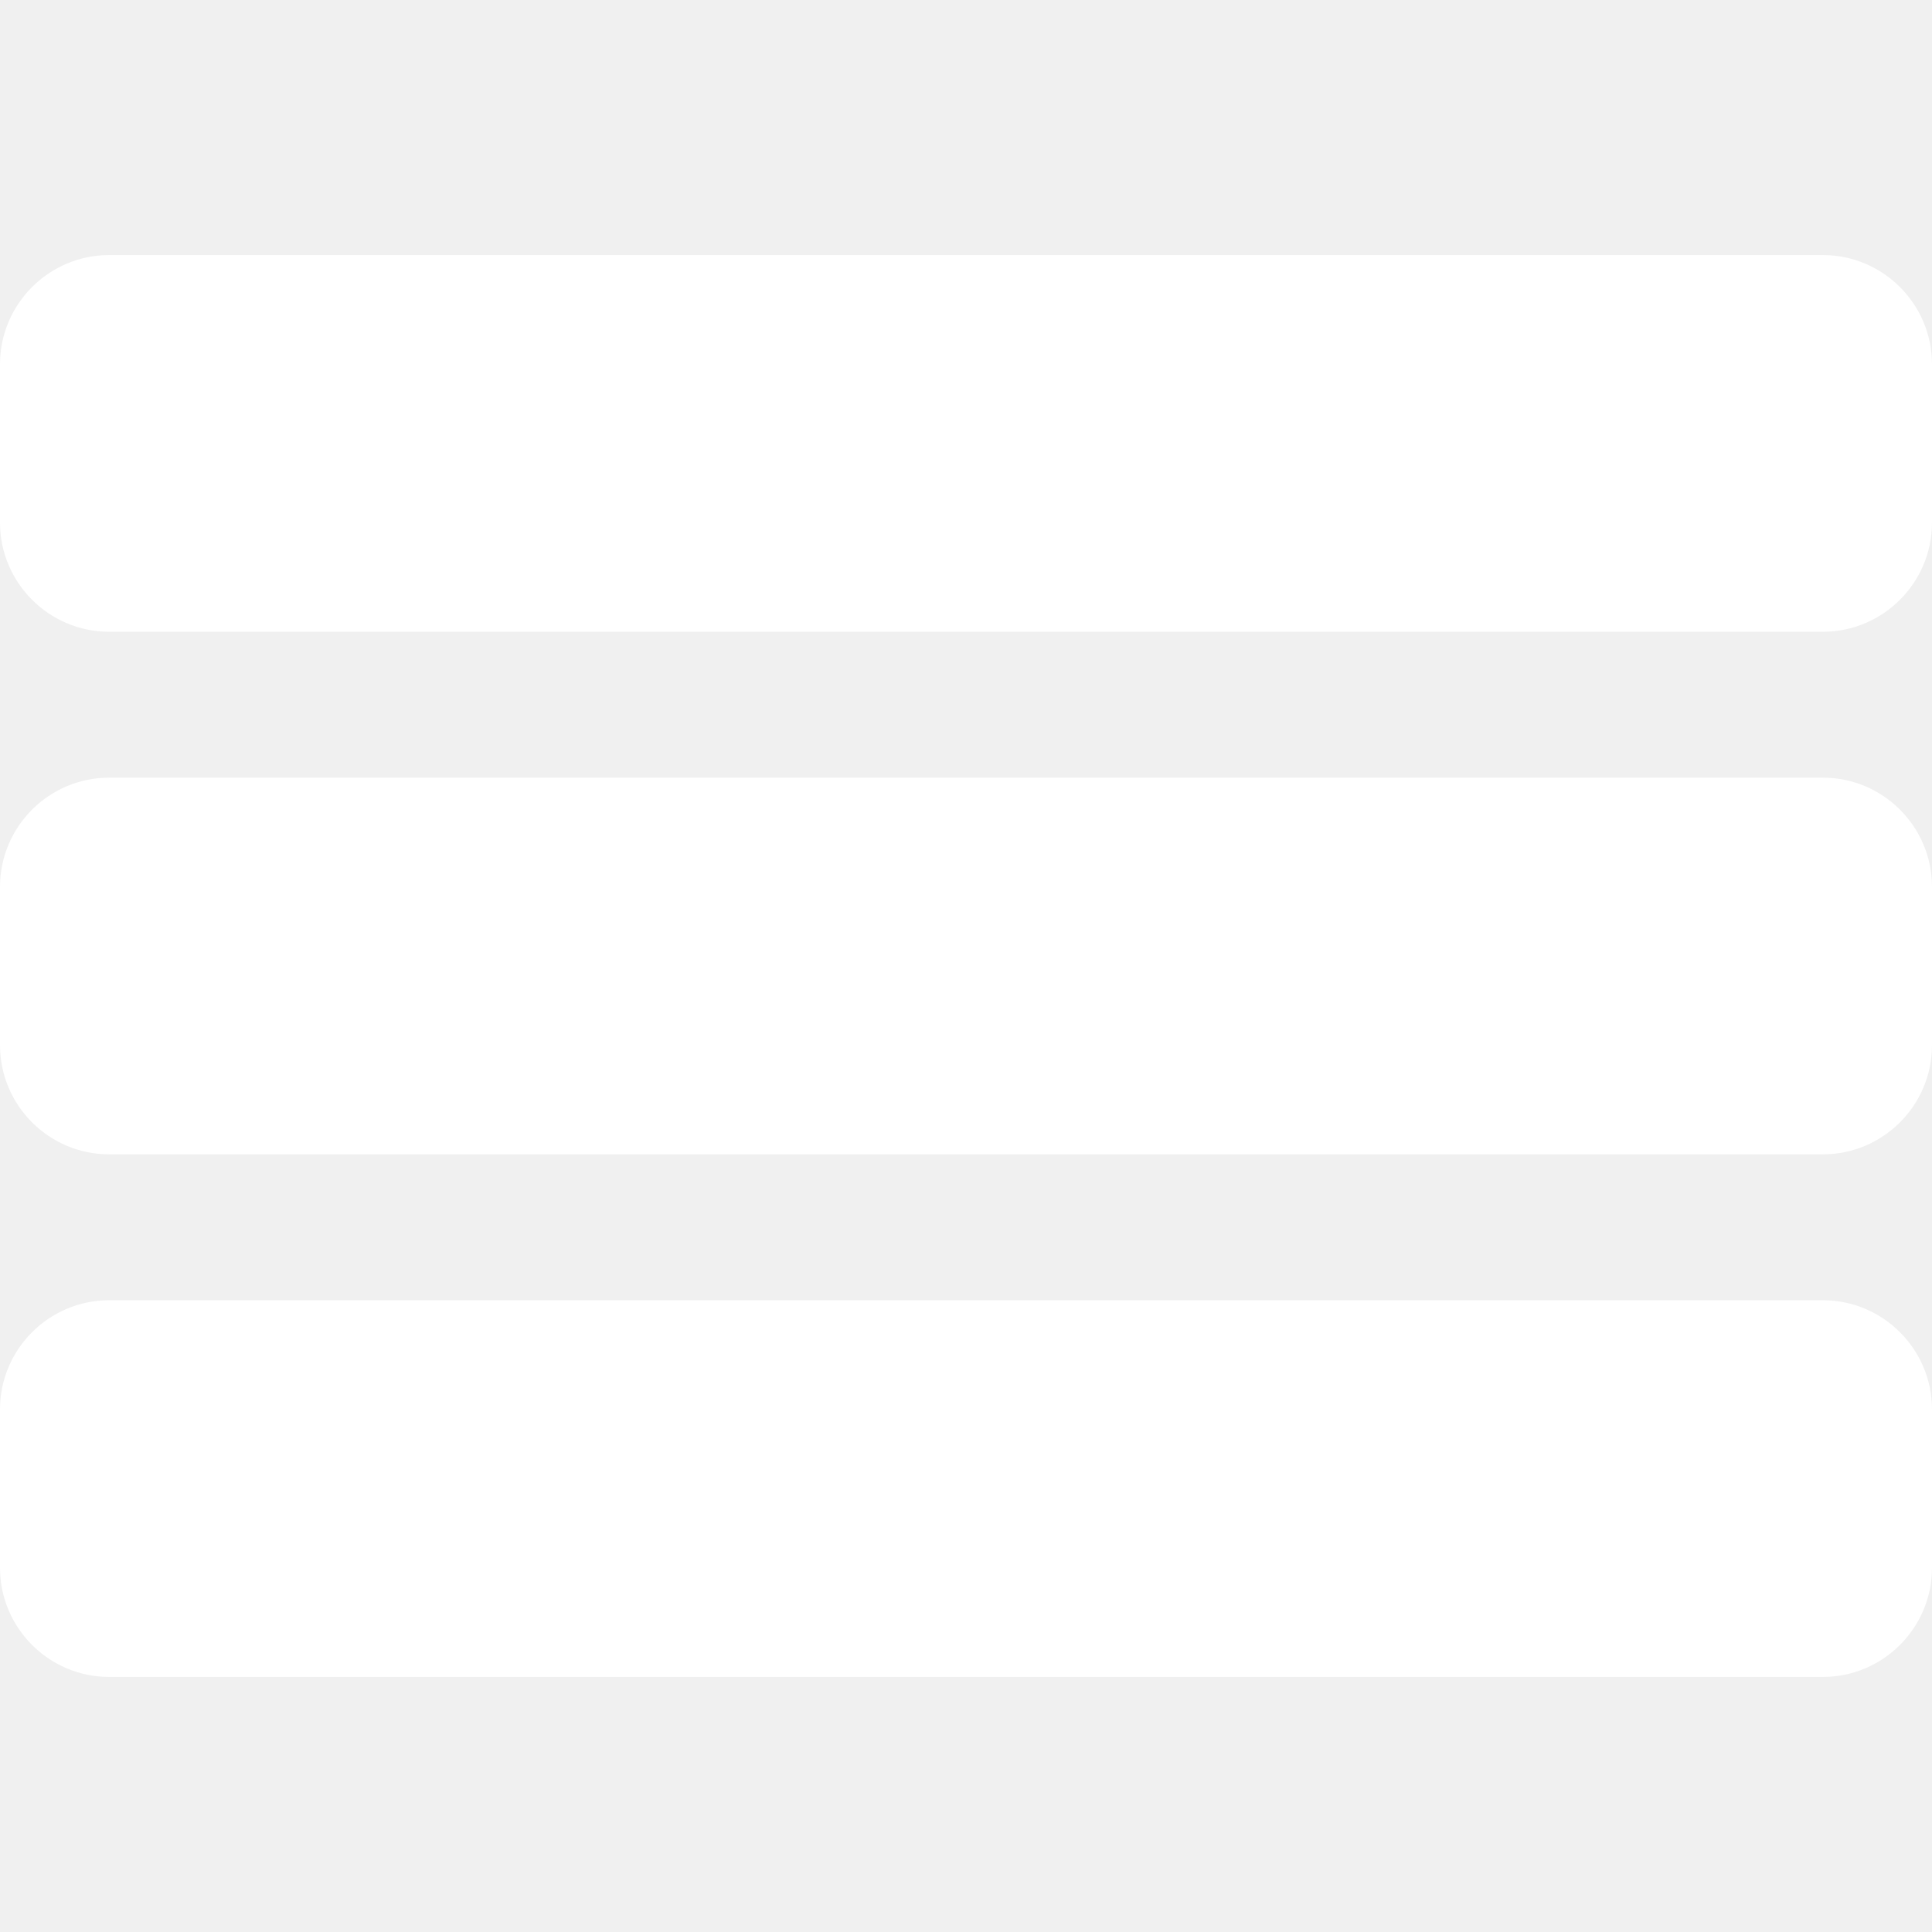
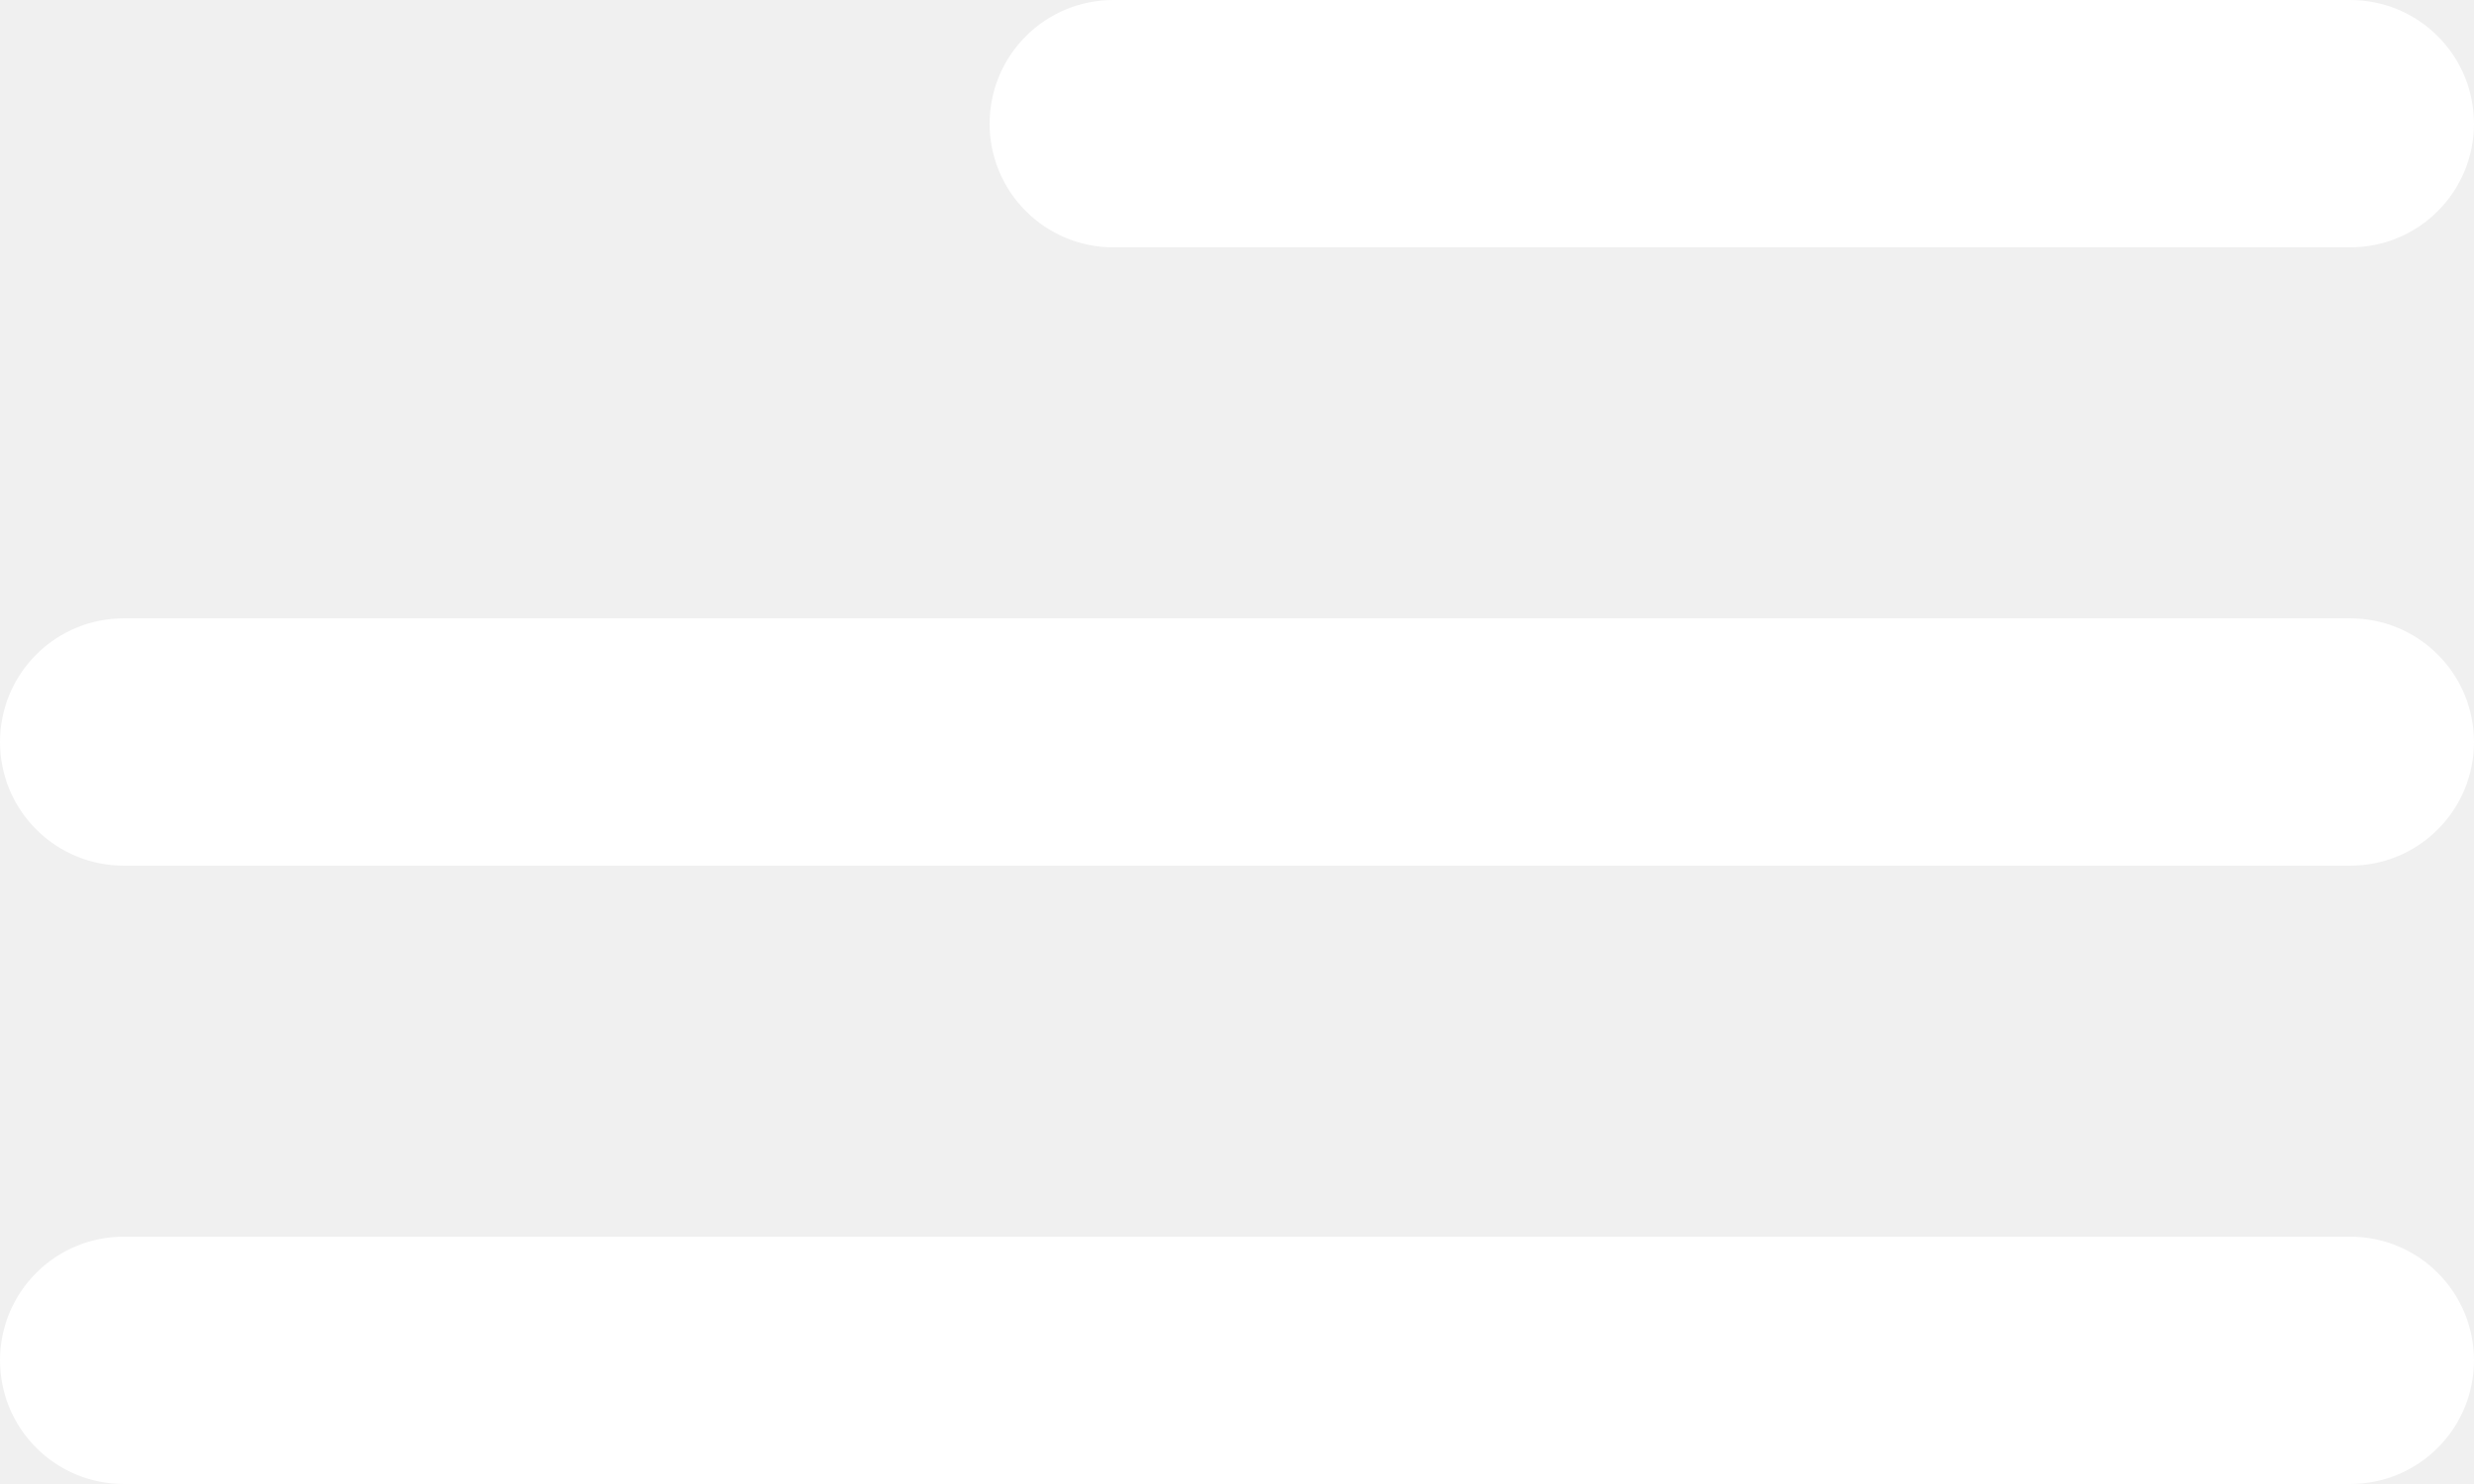
- <svg xmlns="http://www.w3.org/2000/svg" fill="#ffffff" height="800px" width="800px" version="1.1" id="Layer_1" viewBox="0 0 297 297" xml:space="preserve">
-   <g>
-     <g>
-       <g>
-         <path d="M280.214,39.211H16.786C7.531,39.211,0,46.742,0,55.997v24.335c0,9.256,7.531,16.787,16.786,16.787h263.428     c9.255,0,16.786-7.531,16.786-16.787V55.997C297,46.742,289.469,39.211,280.214,39.211z" />
-         <path d="M280.214,119.546H16.786C7.531,119.546,0,127.077,0,136.332v24.336c0,9.255,7.531,16.786,16.786,16.786h263.428     c9.255,0,16.786-7.531,16.786-16.786v-24.336C297,127.077,289.469,119.546,280.214,119.546z" />
-         <path d="M280.214,199.881H16.786C7.531,199.881,0,207.411,0,216.668v24.335c0,9.255,7.531,16.786,16.786,16.786h263.428     c9.255,0,16.786-7.531,16.786-16.786v-24.335C297,207.411,289.469,199.881,280.214,199.881z" />
-       </g>
-     </g>
-   </g>
+ <svg xmlns="http://www.w3.org/2000/svg" width="20" height="12" viewBox="0 0 20 12" fill="#FFF">
+   <path d="M9 2L19 2C19.265 2 19.52 1.895 19.707 1.707C19.895 1.52 20 1.265 20 1C20 0.735 19.895 0.48 19.707 0.293C19.52 0.105 19.265 0 19 0L9 0C8.735 0 8.48 0.105 8.293 0.293C8.105 0.48 8 0.735 8 1C8 1.265 8.105 1.52 8.293 1.707C8.48 1.895 8.735 2 9 2ZM19 10L1 10C0.735 10 0.48 10.105 0.293 10.293C0.105 10.48 0 10.735 0 11C0 11.265 0.105 11.52 0.293 11.707C0.48 11.895 0.735 12 1 12L19 12C19.265 12 19.52 11.895 19.707 11.707C19.895 11.52 20 11.265 20 11C20 10.735 19.895 10.48 19.707 10.293C19.52 10.105 19.265 10 19 10V10ZM1 7L19 7C19.265 7 19.52 6.895 19.707 6.707C19.895 6.52 20 6.265 20 6C20 5.735 19.895 5.48 19.707 5.293C19.52 5.105 19.265 5 19 5L1 5C0.735 5 0.48 5.105 0.293 5.293C0.105 5.48 0 5.735 0 6C0 6.265 0.105 6.52 0.293 6.707C0.48 6.895 0.735 7 1 7Z" fill="#FFFFFF" />
</svg>
